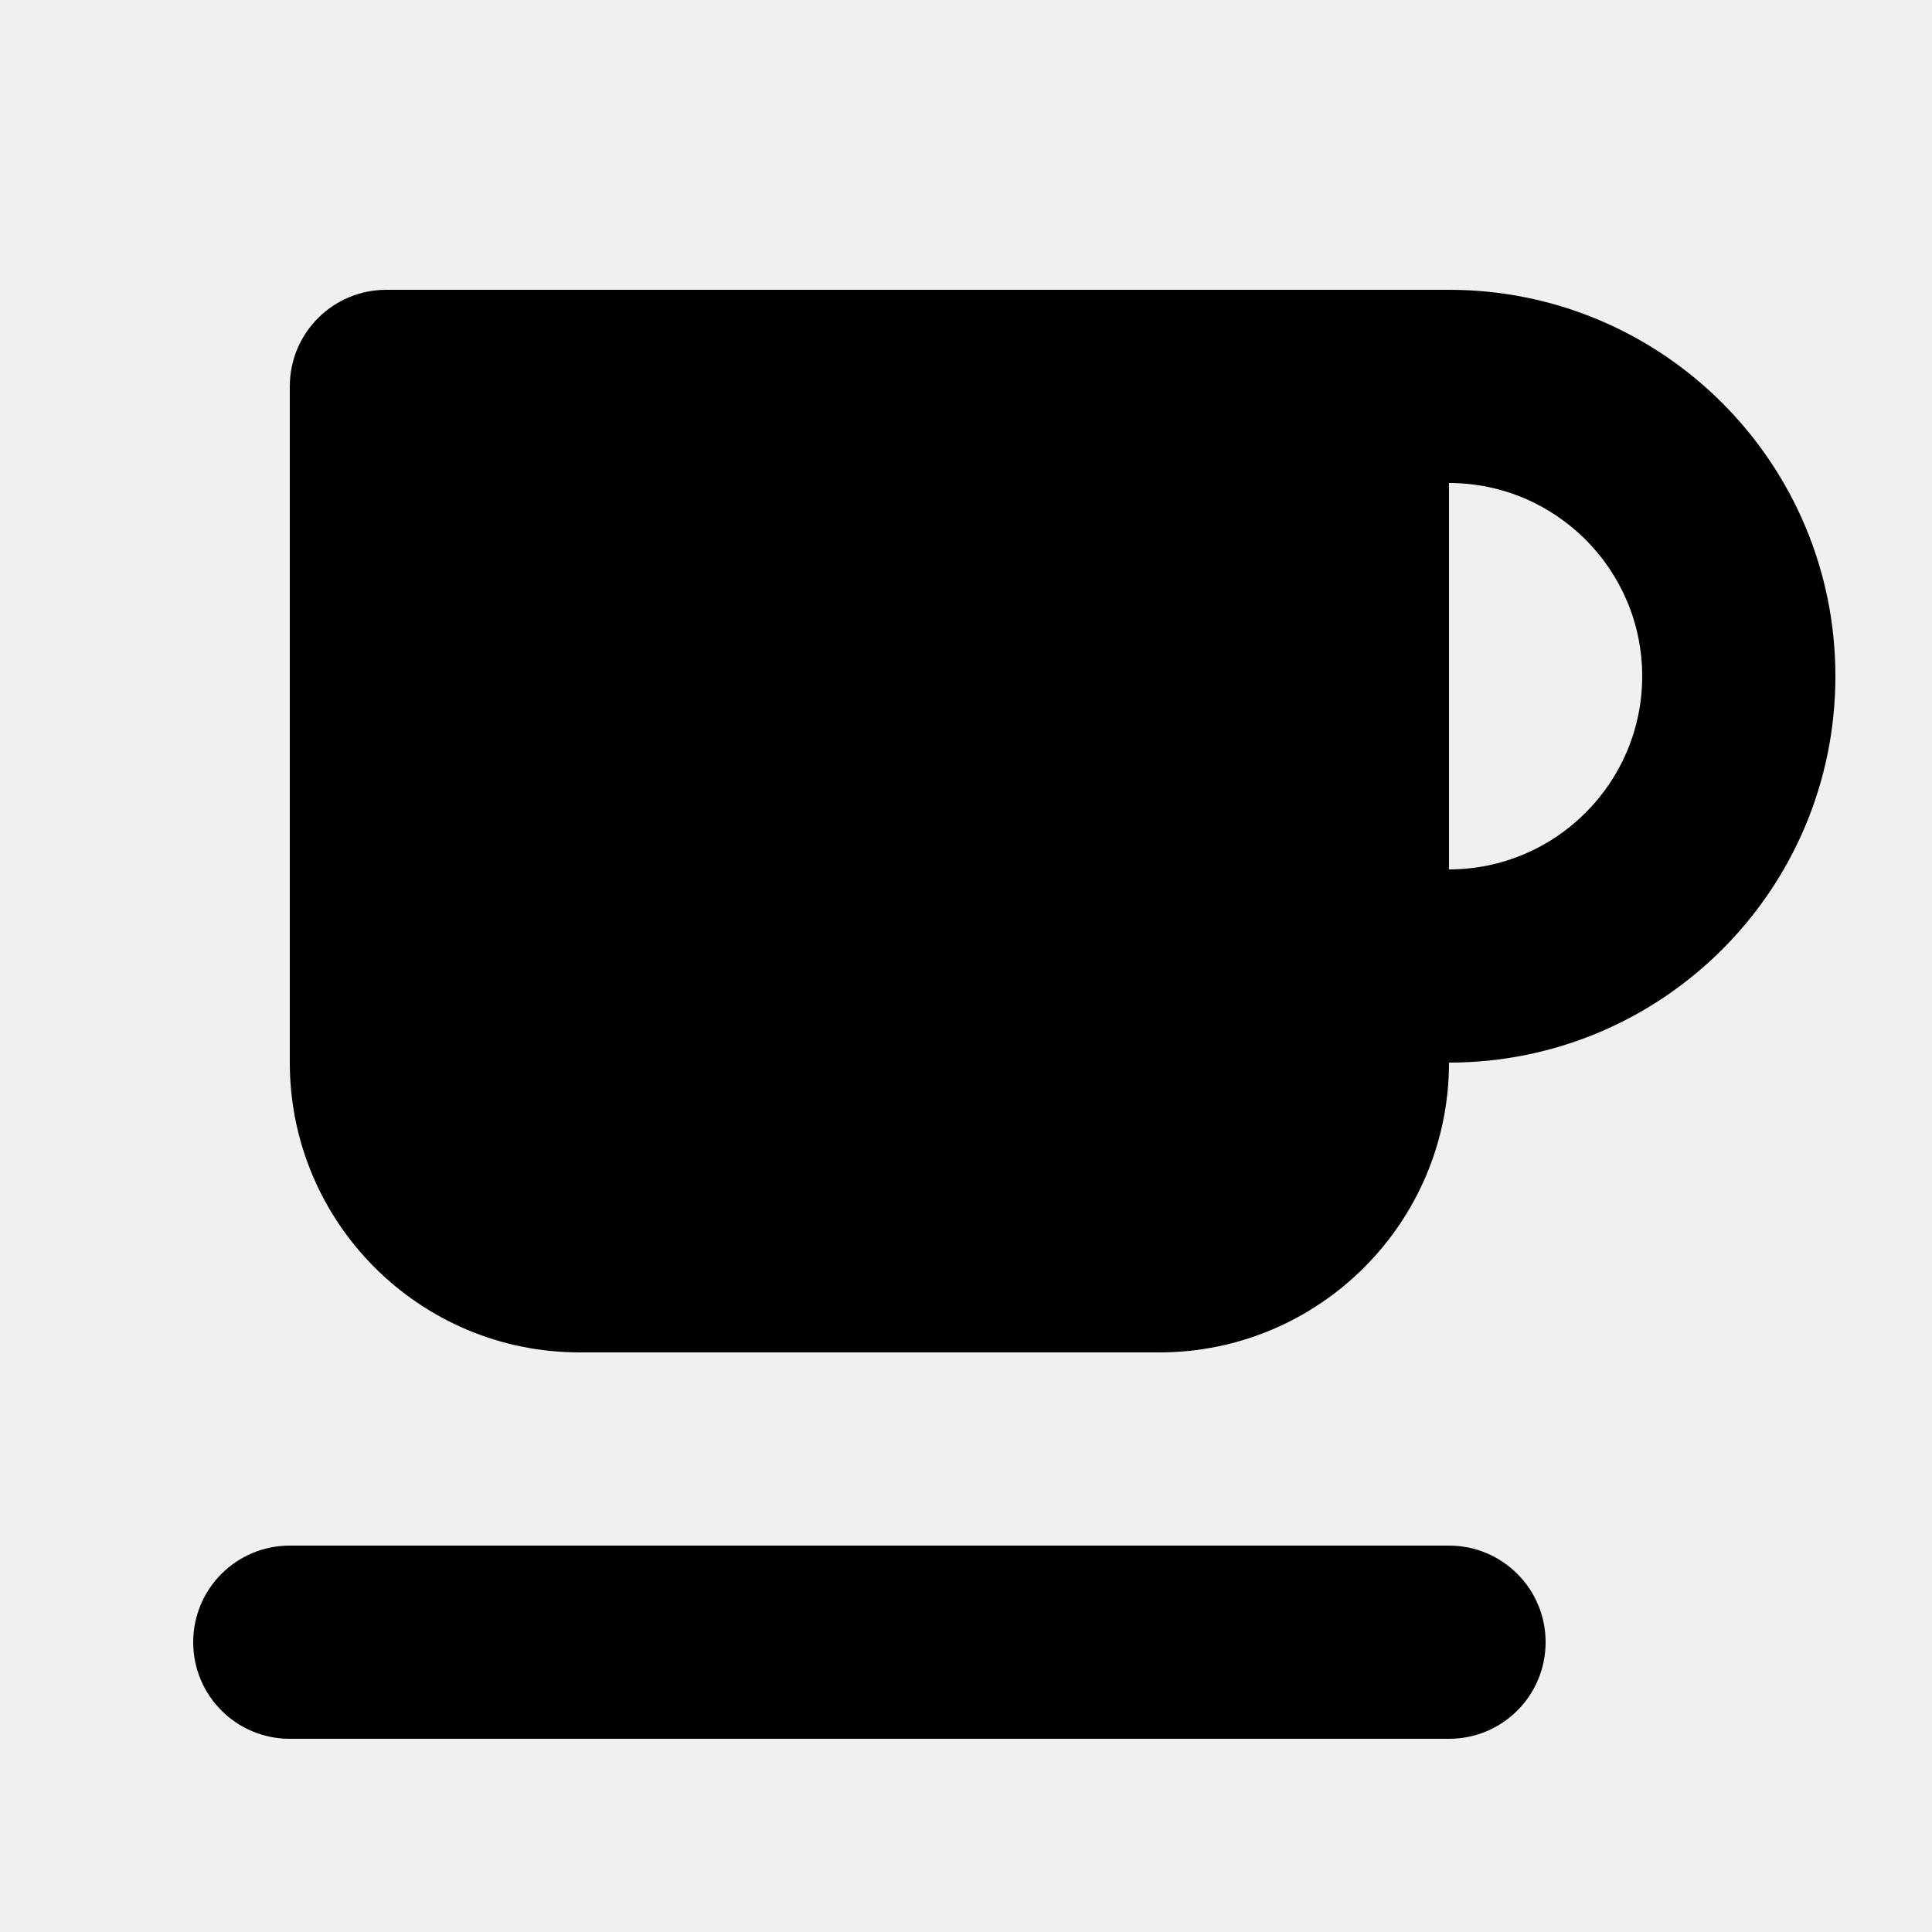
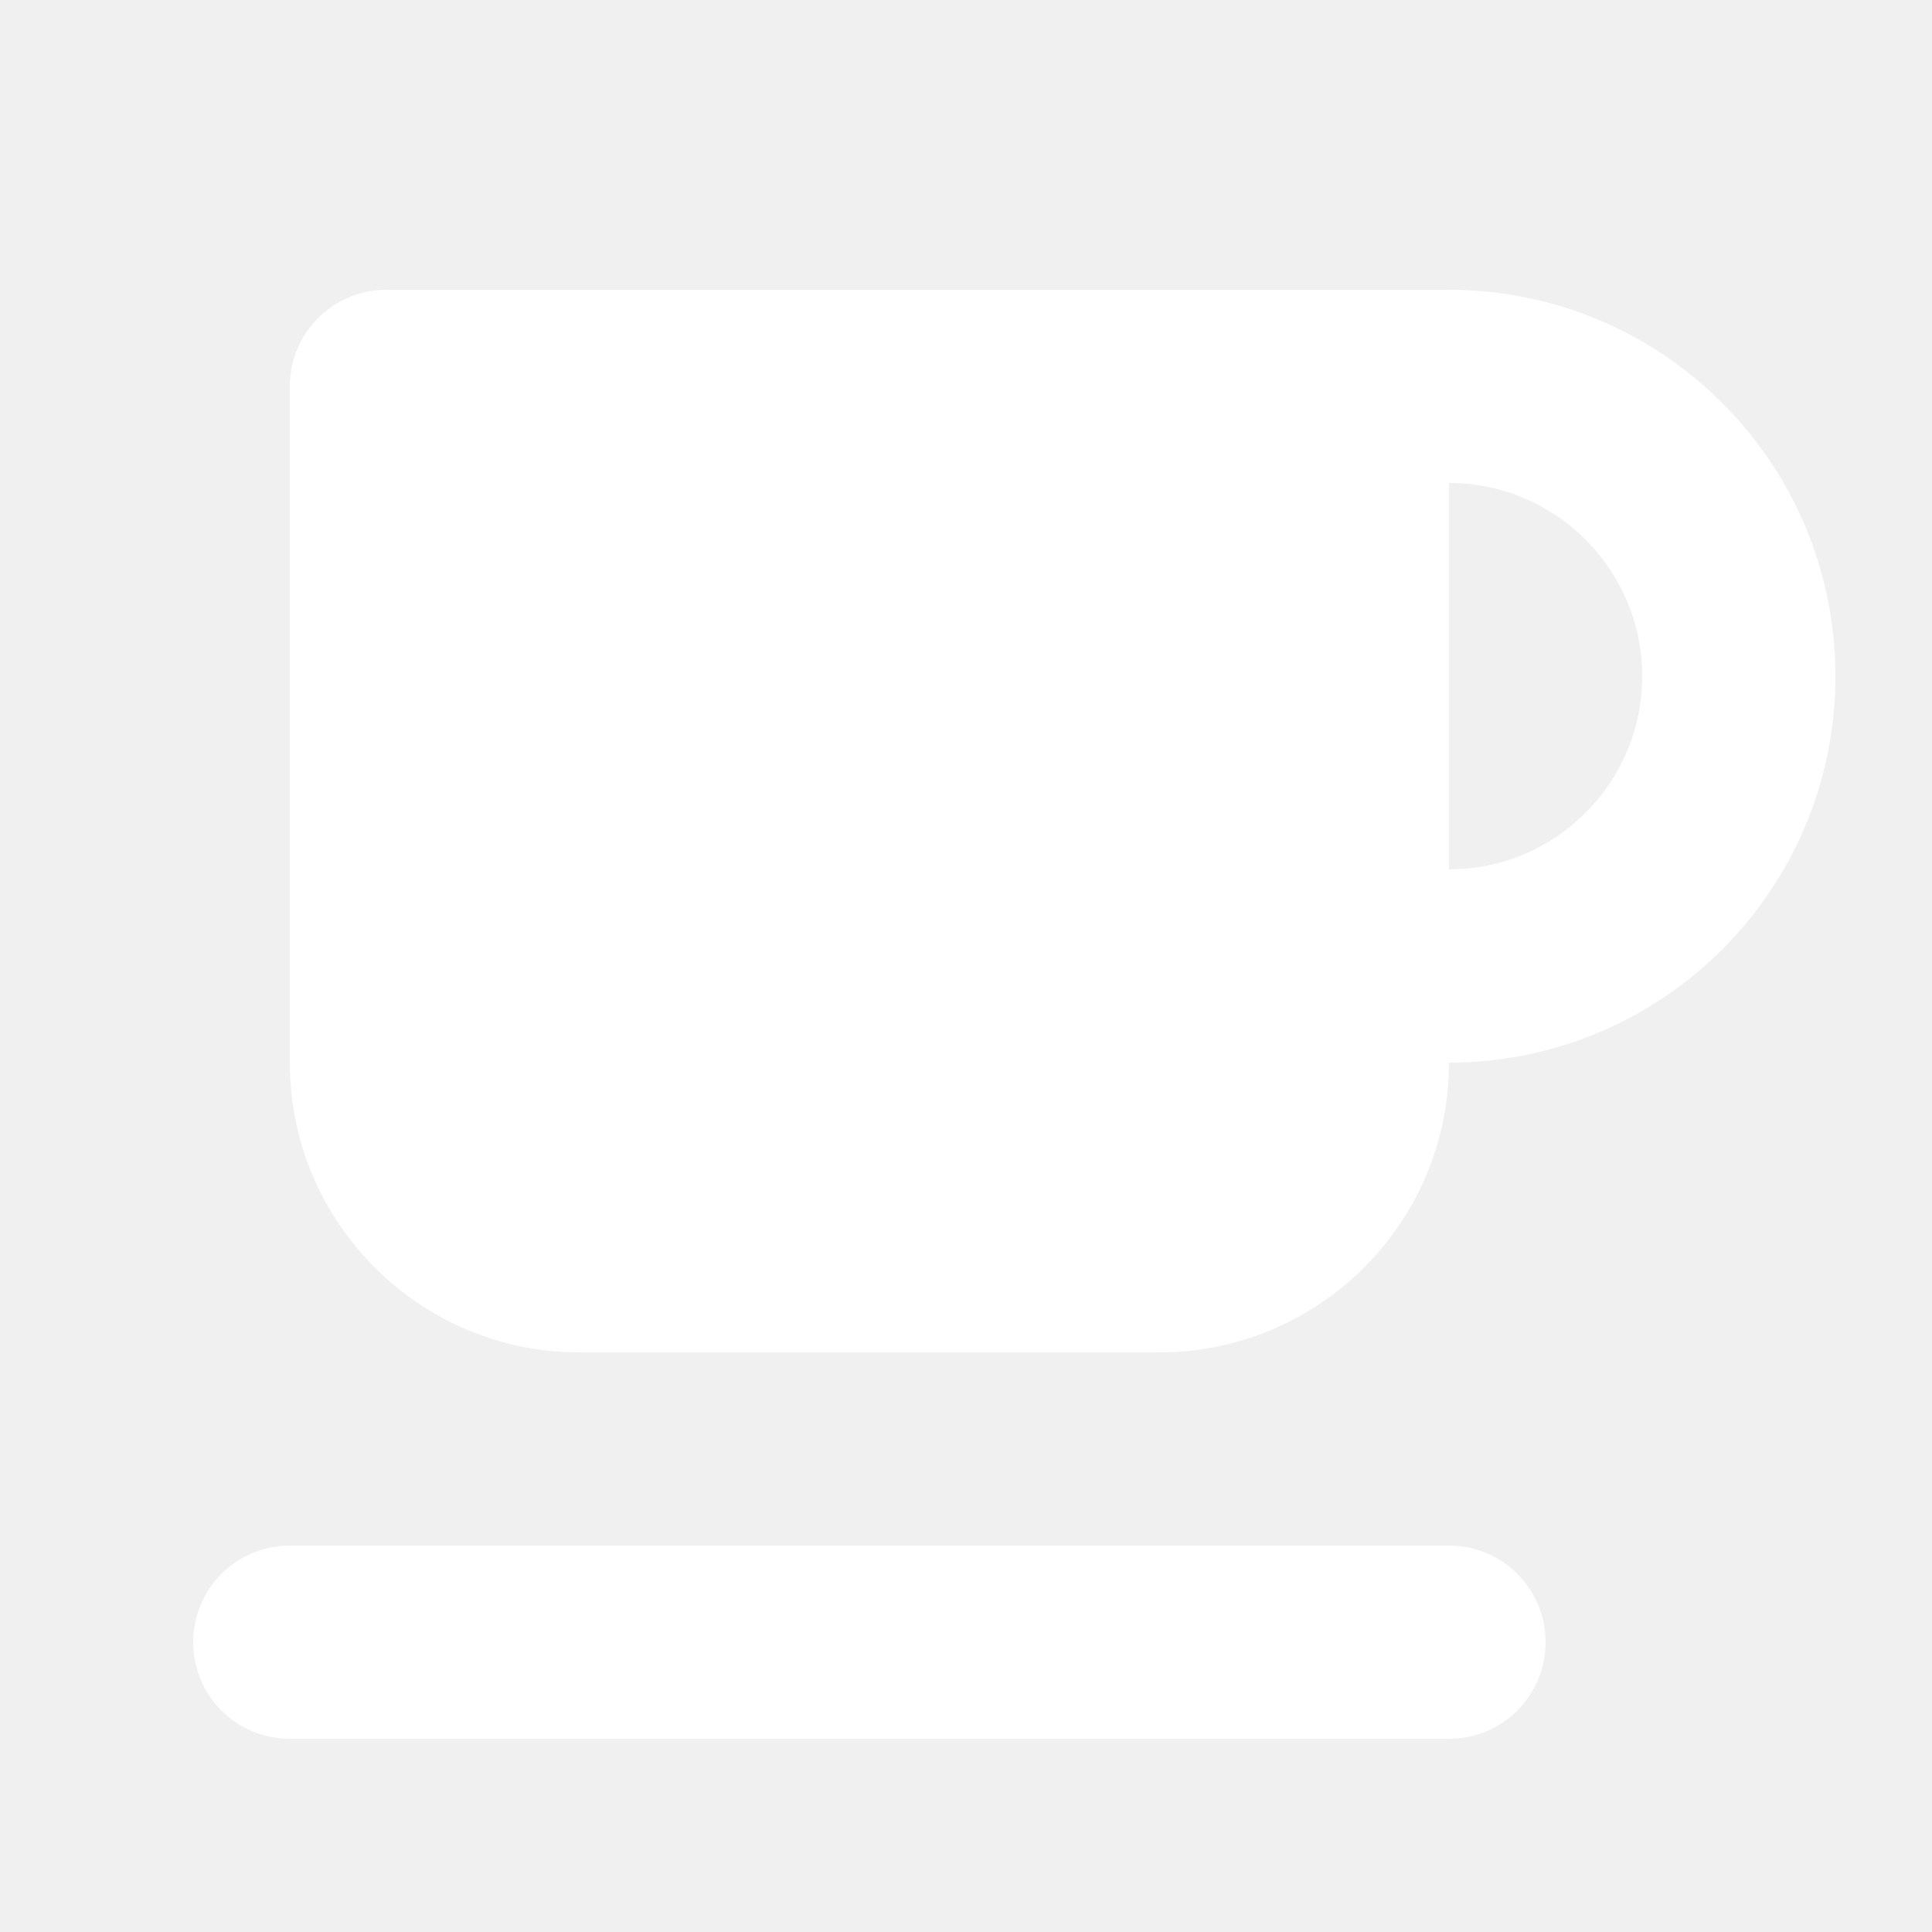
- <svg xmlns="http://www.w3.org/2000/svg" viewBox="0 0 640 640">
-   <path d="M96 128C96 110.3 110.3 96 128 96L480 96C550.7 96 608 153.3 608 224C608 294.7 550.7 352 480 352C480 405 437 448 384 448L192 448C139 448 96 405 96 352L96 128zM544 224C544 188.7 515.3 160 480 160L480 288C515.3 288 544 259.3 544 224zM96 512L480 512C497.7 512 512 526.3 512 544C512 561.7 497.7 576 480 576L96 576C78.3 576 64 561.7 64 544C64 526.3 78.3 512 96 512z" />
+ <svg xmlns="http://www.w3.org/2000/svg" width="100%" height="100%" viewBox="0 0 640 640" version="1.1" xml:space="preserve" style="fill-rule:evenodd;clip-rule:evenodd;stroke-linejoin:round;stroke-miterlimit:2;">
+   <path d="M96,128c0,-17.7 14.3,-32 32,-32l352,0c70.7,0 128,57.3 128,128c0,70.7 -57.3,128 -128,128c0,53 -43,96 -96,96l-192,0c-53,0 -96,-43 -96,-96l0,-224Zm448,96c0,-35.3 -28.7,-64 -64,-64l0,128c35.3,0 64,-28.7 64,-64Zm-448,288l384,0c17.7,0 32,14.3 32,32c0,17.7 -14.3,32 -32,32l-384,0c-17.7,0 -32,-14.3 -32,-32c0,-17.7 14.3,-32 32,-32Z" style="fill:#fff;fill-rule:nonzero;" />
</svg>
